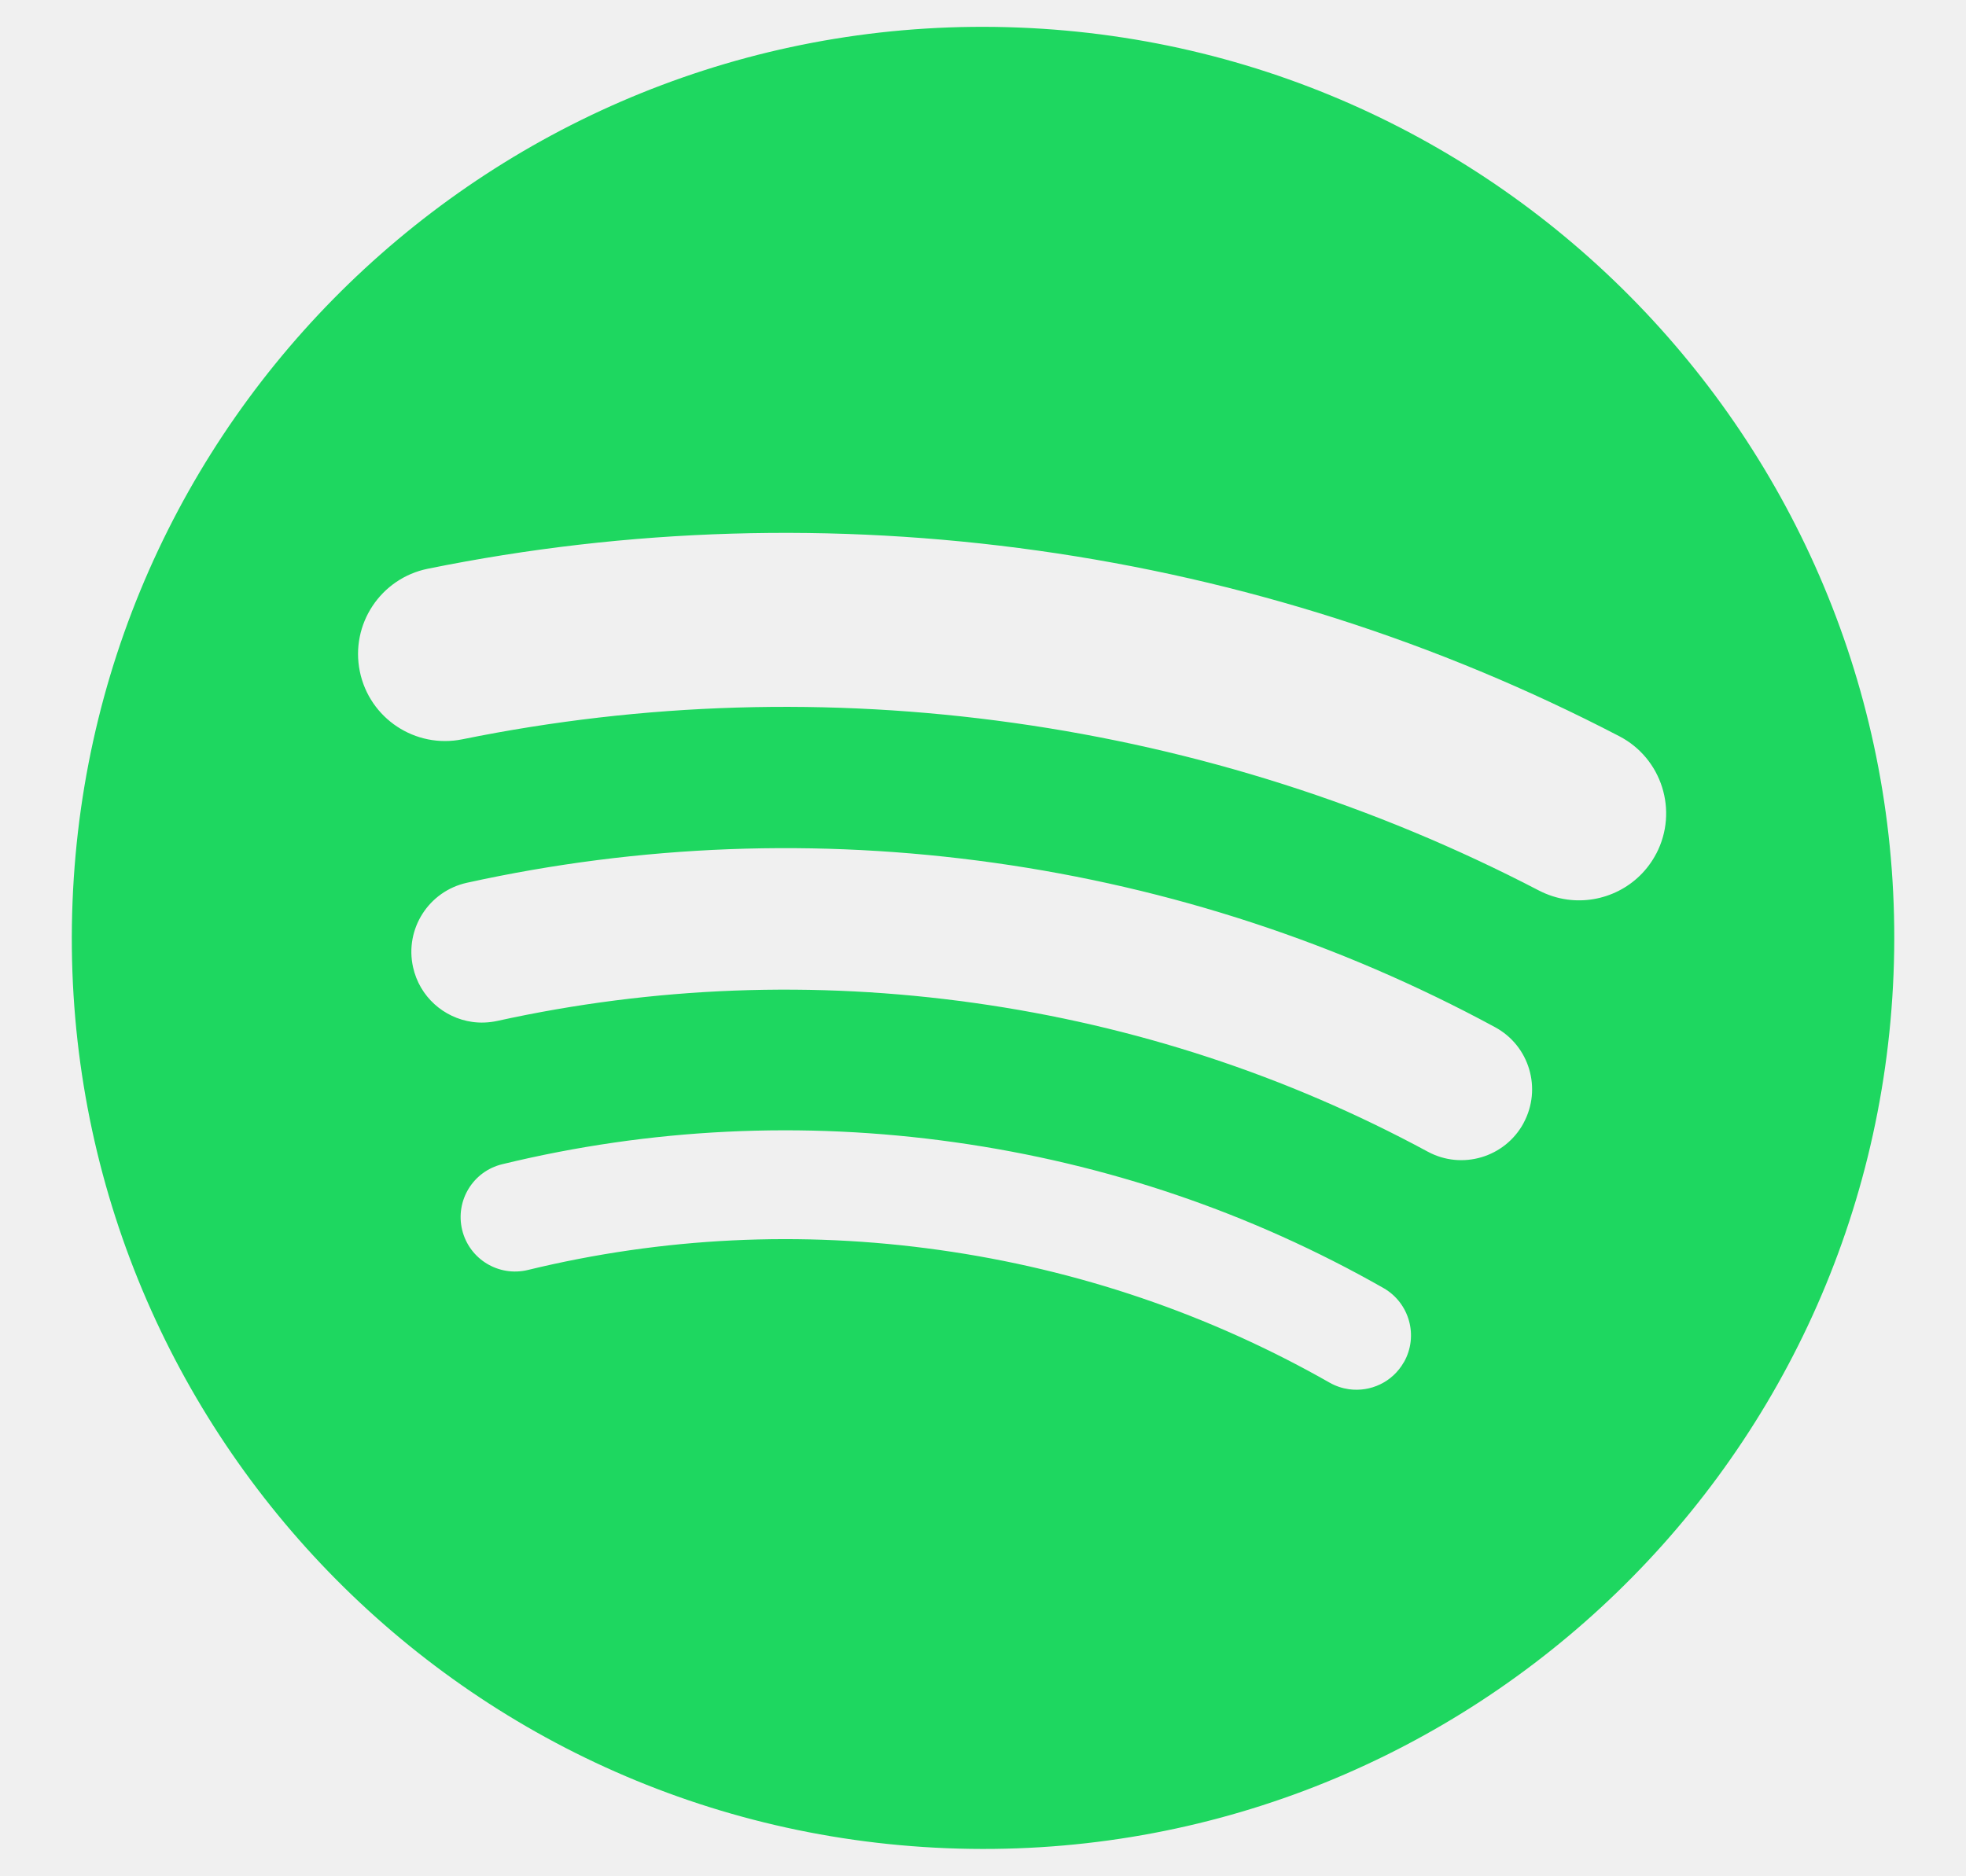
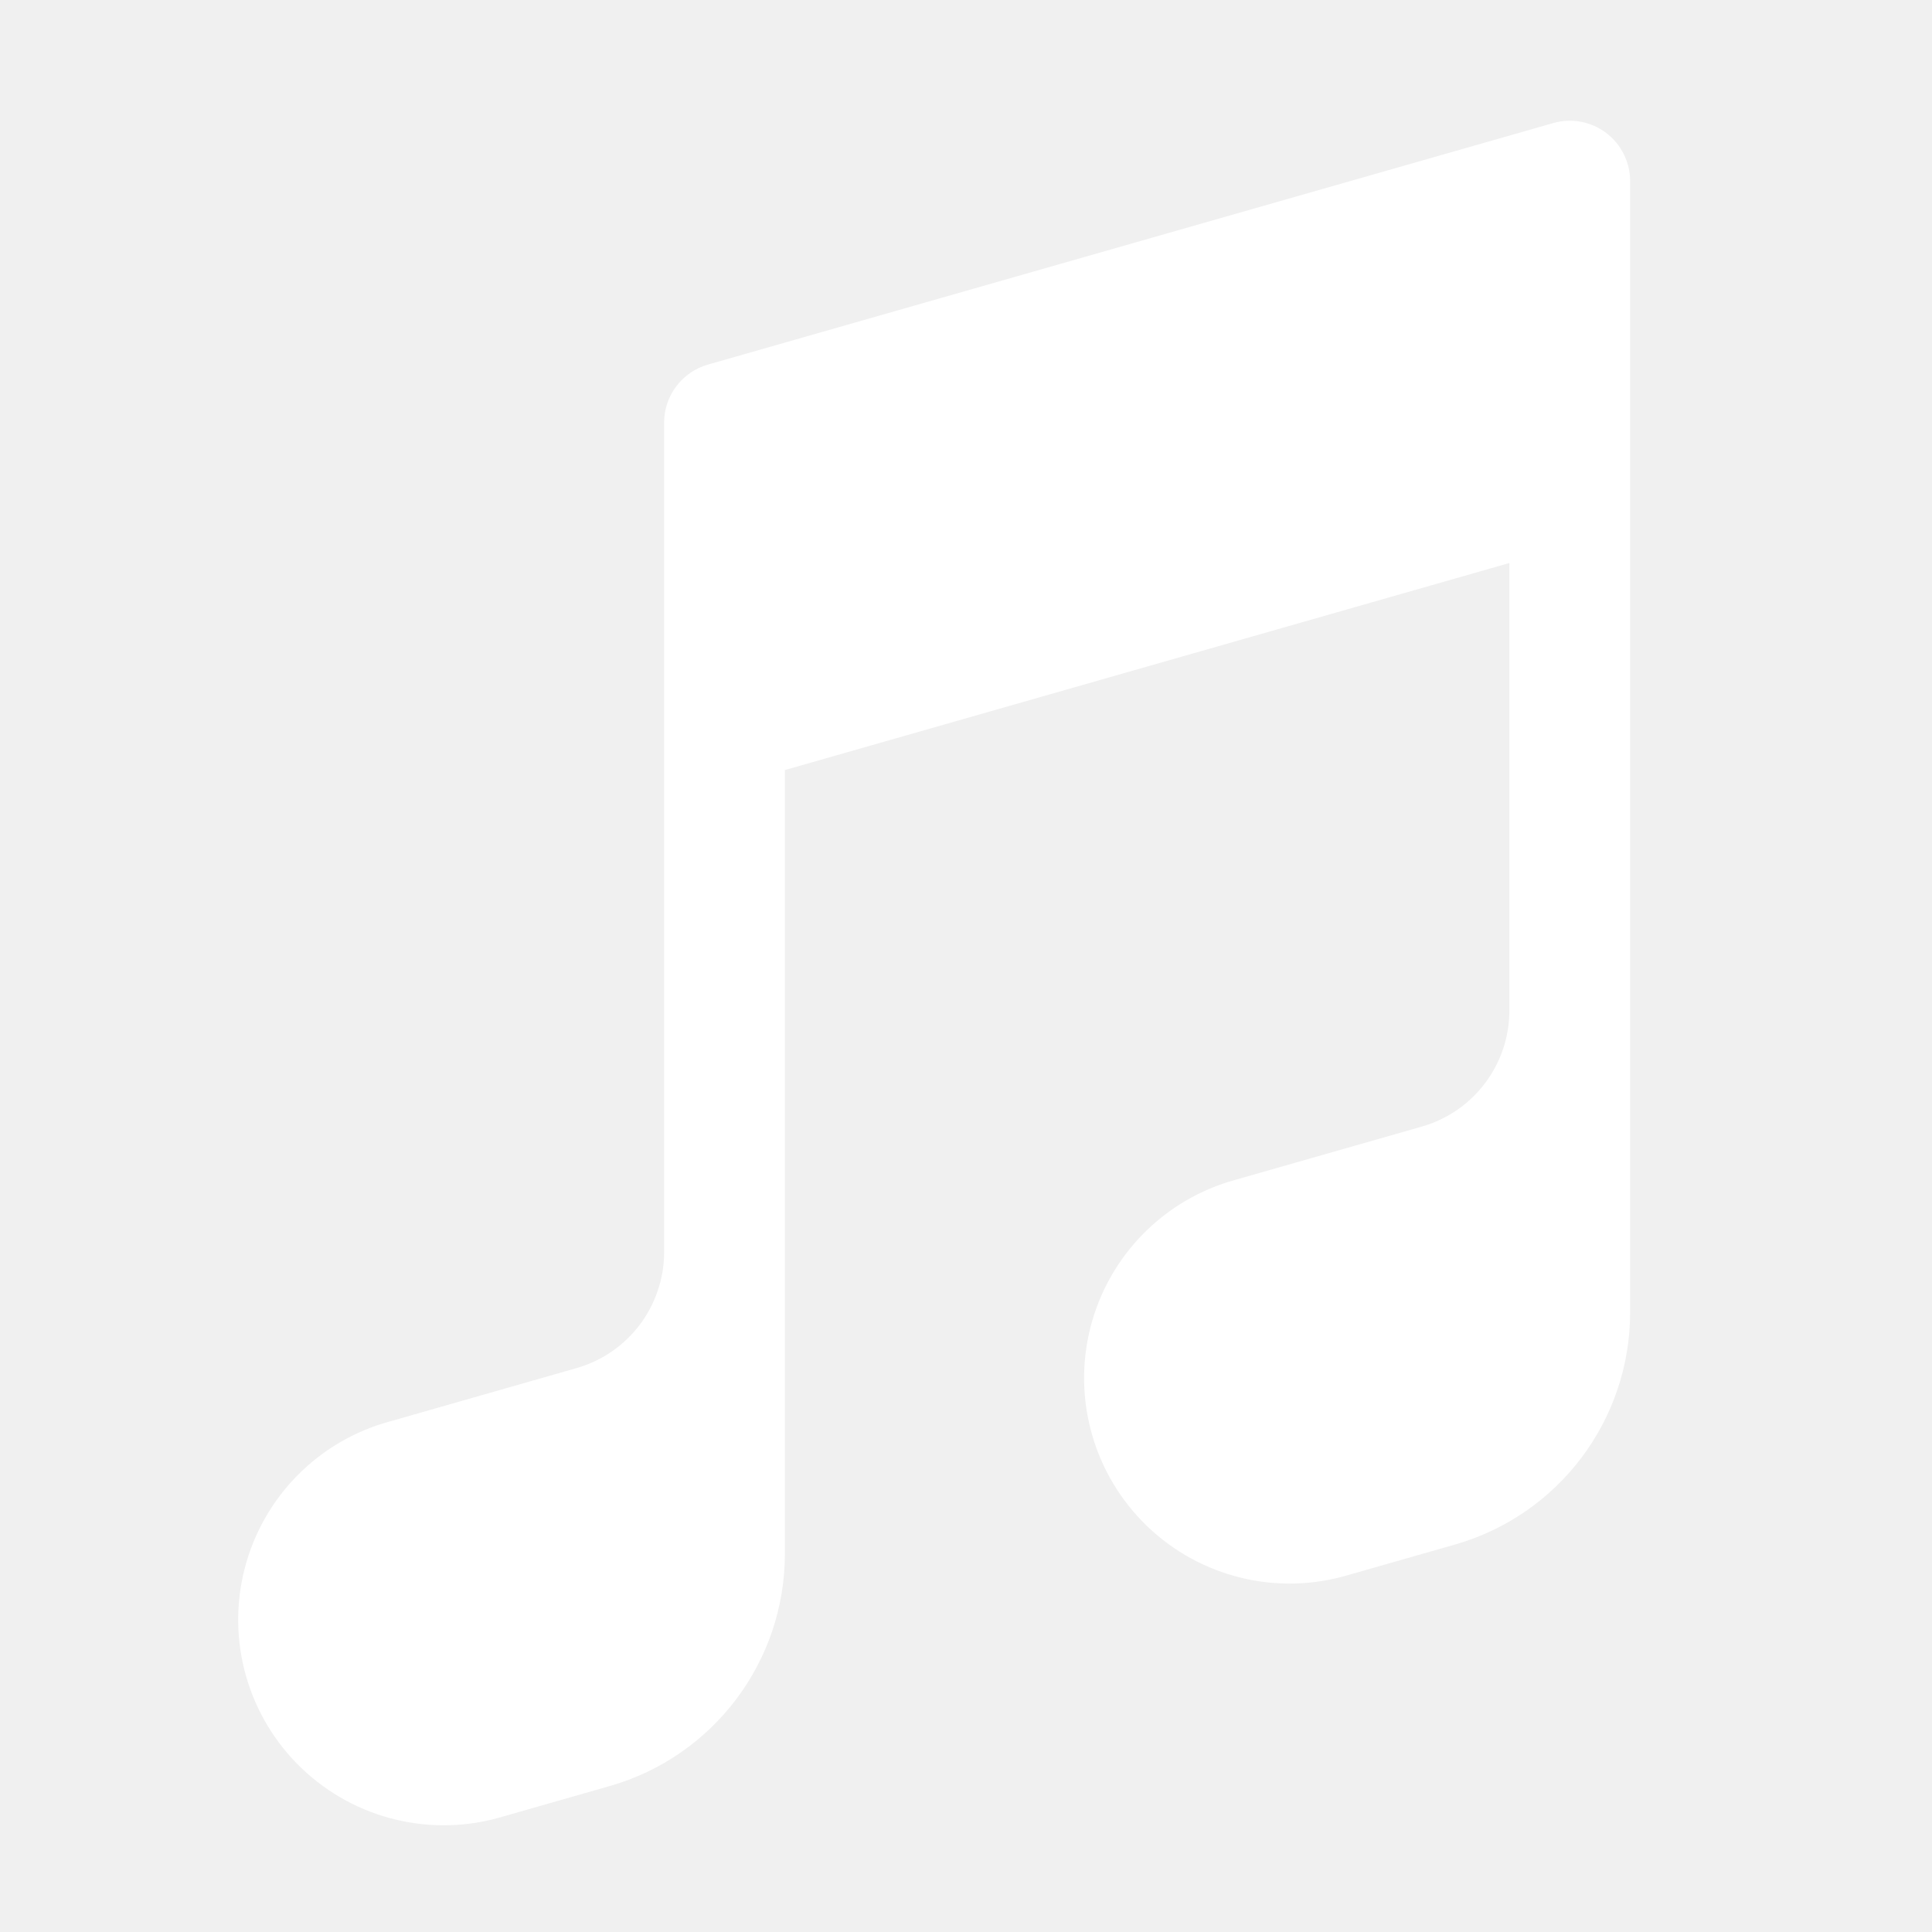
- <svg xmlns="http://www.w3.org/2000/svg" id="Layer_1" viewBox="0 0 236.05 225.25">
-   <defs>
-     <style>.cls-1{fill:#1ed760;stroke-width:0px;}</style>
-   </defs>
-   <path class="cls-1" d="m122.37,3.31C61.99.91,11.1,47.91,8.71,108.29c-2.4,60.38,44.61,111.26,104.98,113.66,60.38,2.4,111.26-44.6,113.66-104.98C229.74,56.59,182.74,5.7,122.37,3.31Zm46.18,160.28c-1.36,2.4-4.01,3.6-6.59,3.24-.79-.11-1.58-.37-2.32-.79-14.46-8.23-30.22-13.59-46.84-15.93-16.62-2.34-33.25-1.53-49.42,2.4-3.51.85-7.04-1.3-7.89-4.81-.85-3.51,1.3-7.04,4.81-7.89,17.78-4.32,36.06-5.21,54.32-2.64,18.26,2.57,35.58,8.46,51.49,17.51,3.13,1.79,4.23,5.77,2.45,8.91Zm14.38-28.72c-2.23,4.12-7.39,5.66-11.51,3.43-16.92-9.15-35.24-15.16-54.45-17.86-19.21-2.7-38.47-1.97-57.26,2.16-1.02.22-2.03.26-3.01.12-3.41-.48-6.33-3.02-7.11-6.59-1.01-4.58,1.89-9.11,6.47-10.12,20.77-4.57,42.06-5.38,63.28-2.4,21.21,2.98,41.46,9.62,60.16,19.74,4.13,2.23,5.66,7.38,3.43,11.51Zm15.94-32.38c-2.1,4.04-6.47,6.13-10.73,5.53-1.15-.16-2.28-.52-3.37-1.08-19.7-10.25-40.92-17.02-63.07-20.13-22.15-3.11-44.42-2.45-66.18,1.97-5.66,1.15-11.17-2.51-12.32-8.16-1.15-5.66,2.51-11.17,8.16-12.32,24.1-4.89,48.74-5.62,73.25-2.18,24.51,3.44,47.99,10.94,69.81,22.29,5.12,2.66,7.11,8.97,4.45,14.09Z" />
+ <svg xmlns="http://www.w3.org/2000/svg" viewBox="0 0 24 24" fill="#fff" class="size-6">
+   <path fill-rule="evenodd" d="M19.952 1.651a.75.75 0 0 1 .298.599V16.303a3 3 0 0 1-2.176 2.884l-1.32.377a2.553 2.553 0 1 1-1.403-4.909l2.311-.66a1.5 1.5 0 0 0 1.088-1.442V6.994l-9 2.572v9.737a3 3 0 0 1-2.176 2.884l-1.32.377a2.553 2.553 0 1 1-1.402-4.909l2.31-.66a1.5 1.5 0 0 0 1.088-1.442V5.25a.75.75 0 0 1 .544-.721l10.5-3a.75.75 0 0 1 .658.122Z" clip-rule="evenodd" />
</svg>
